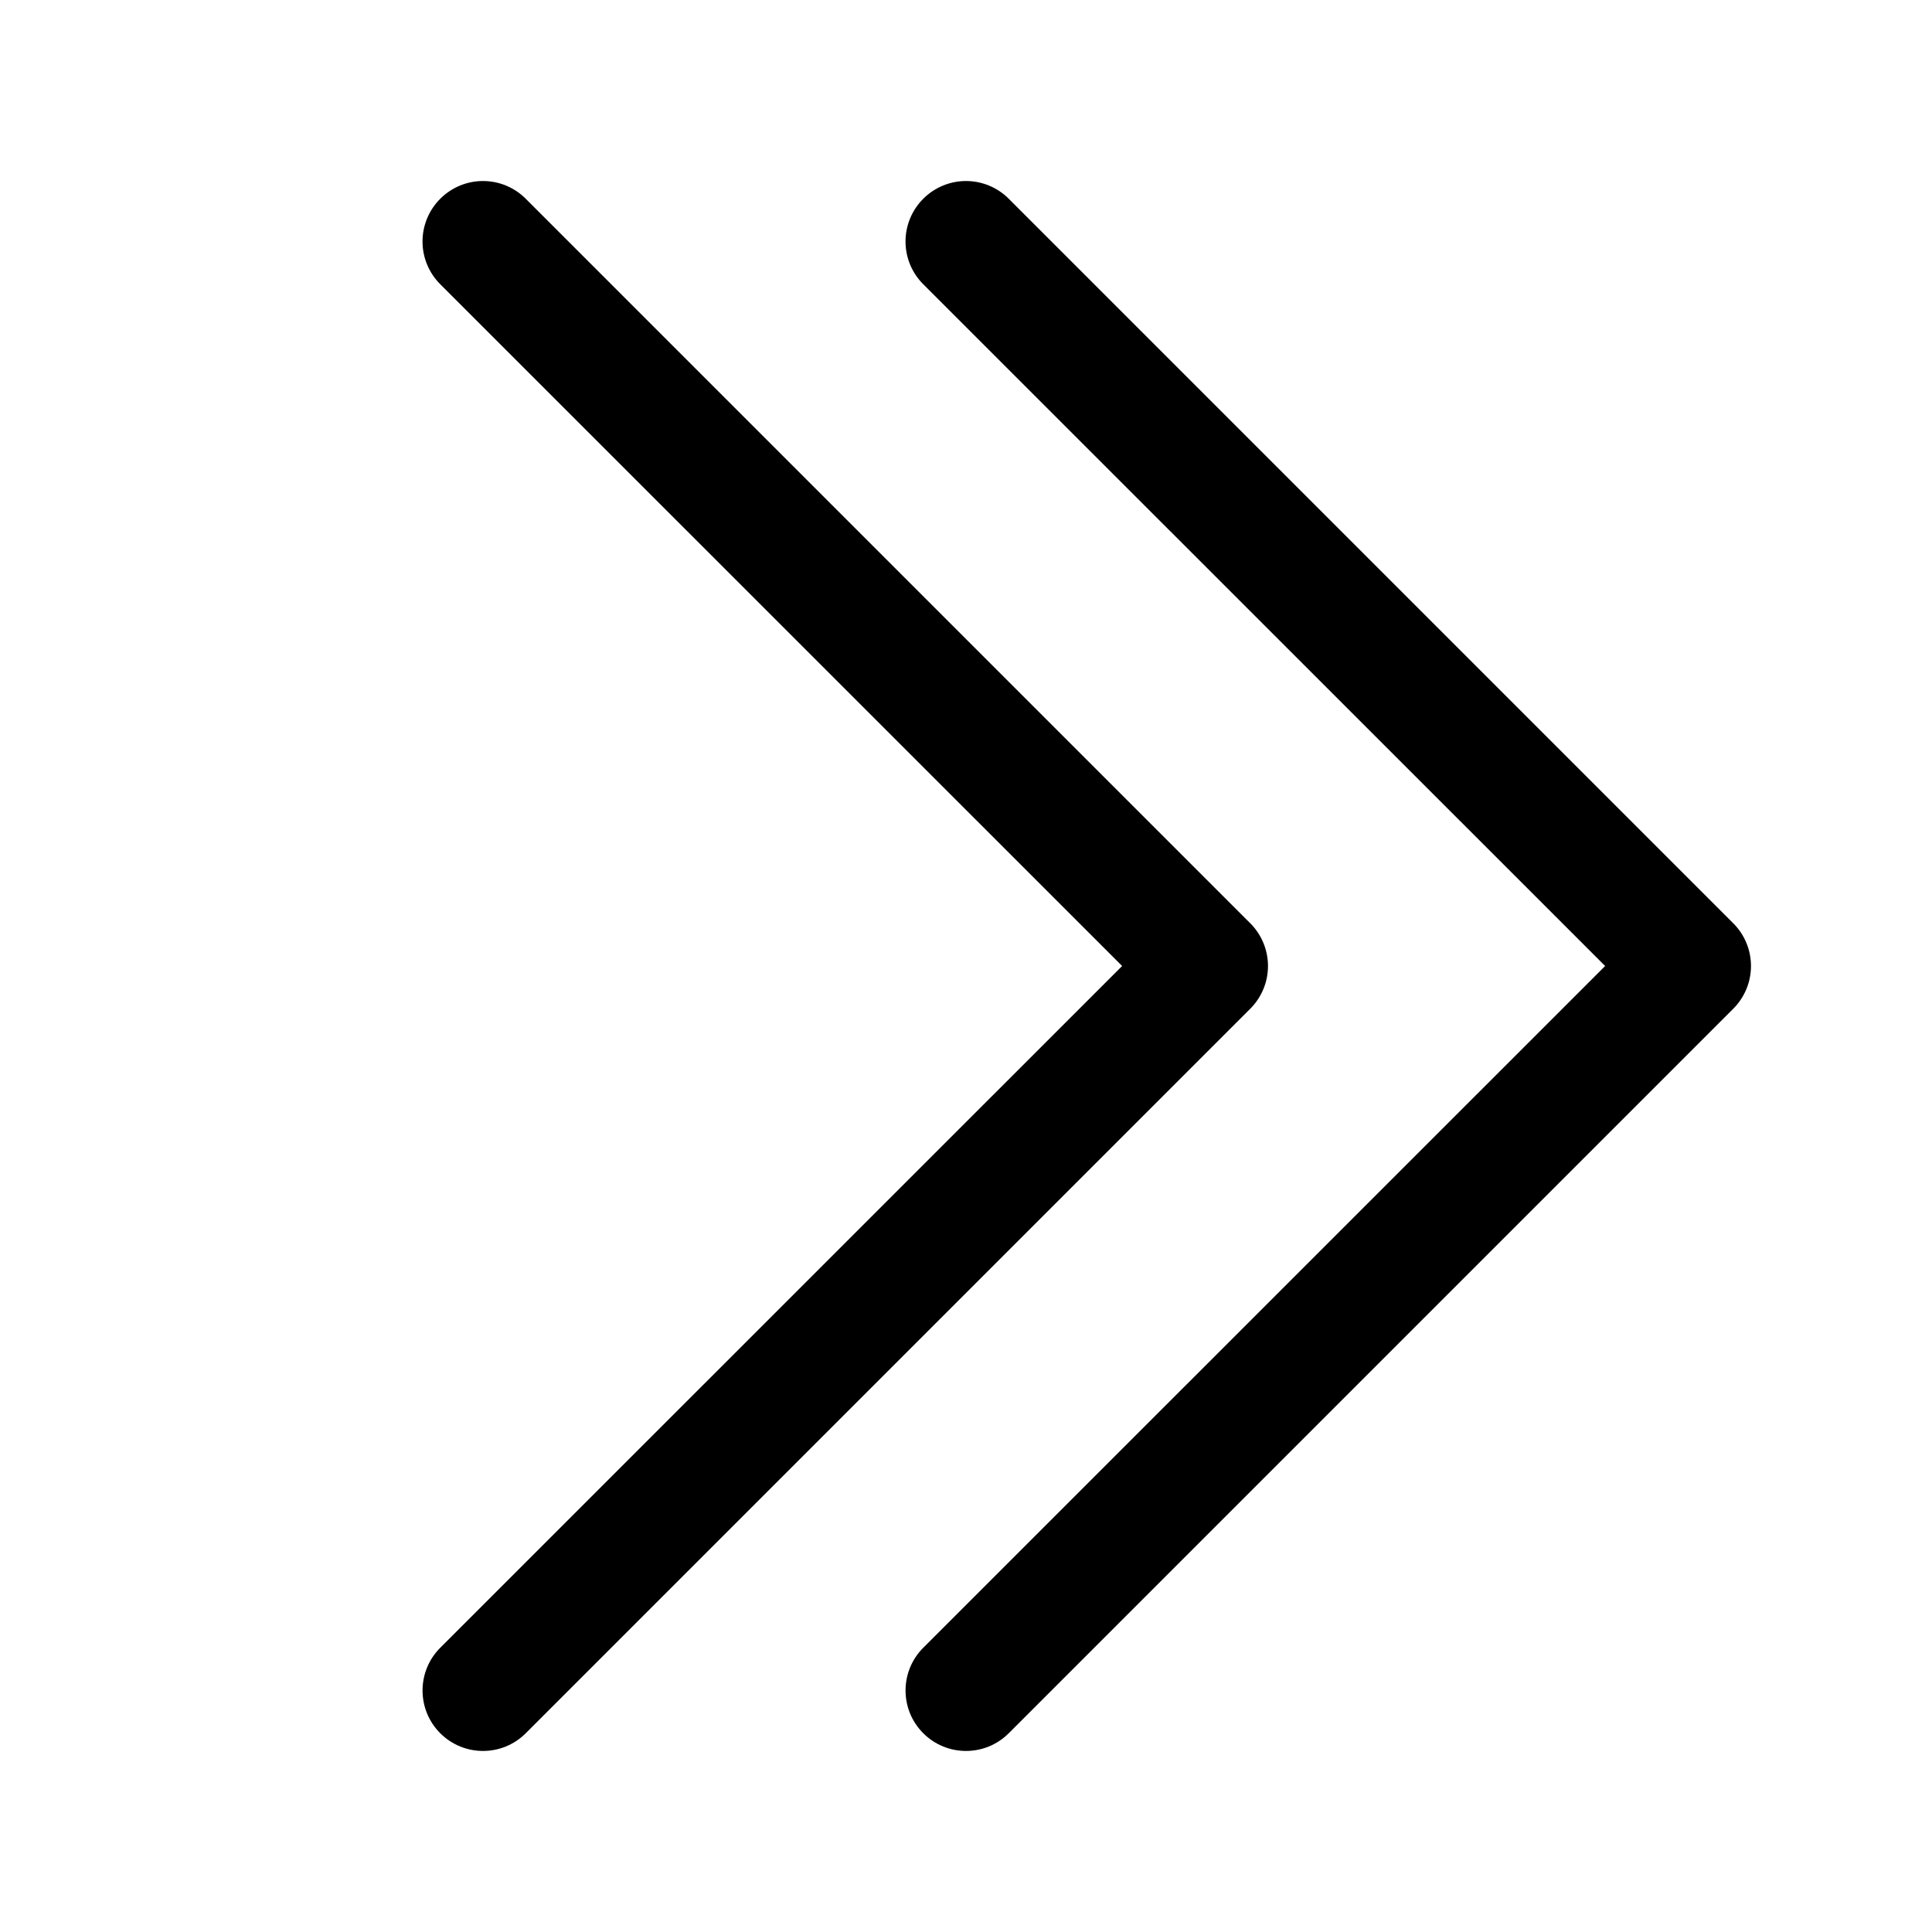
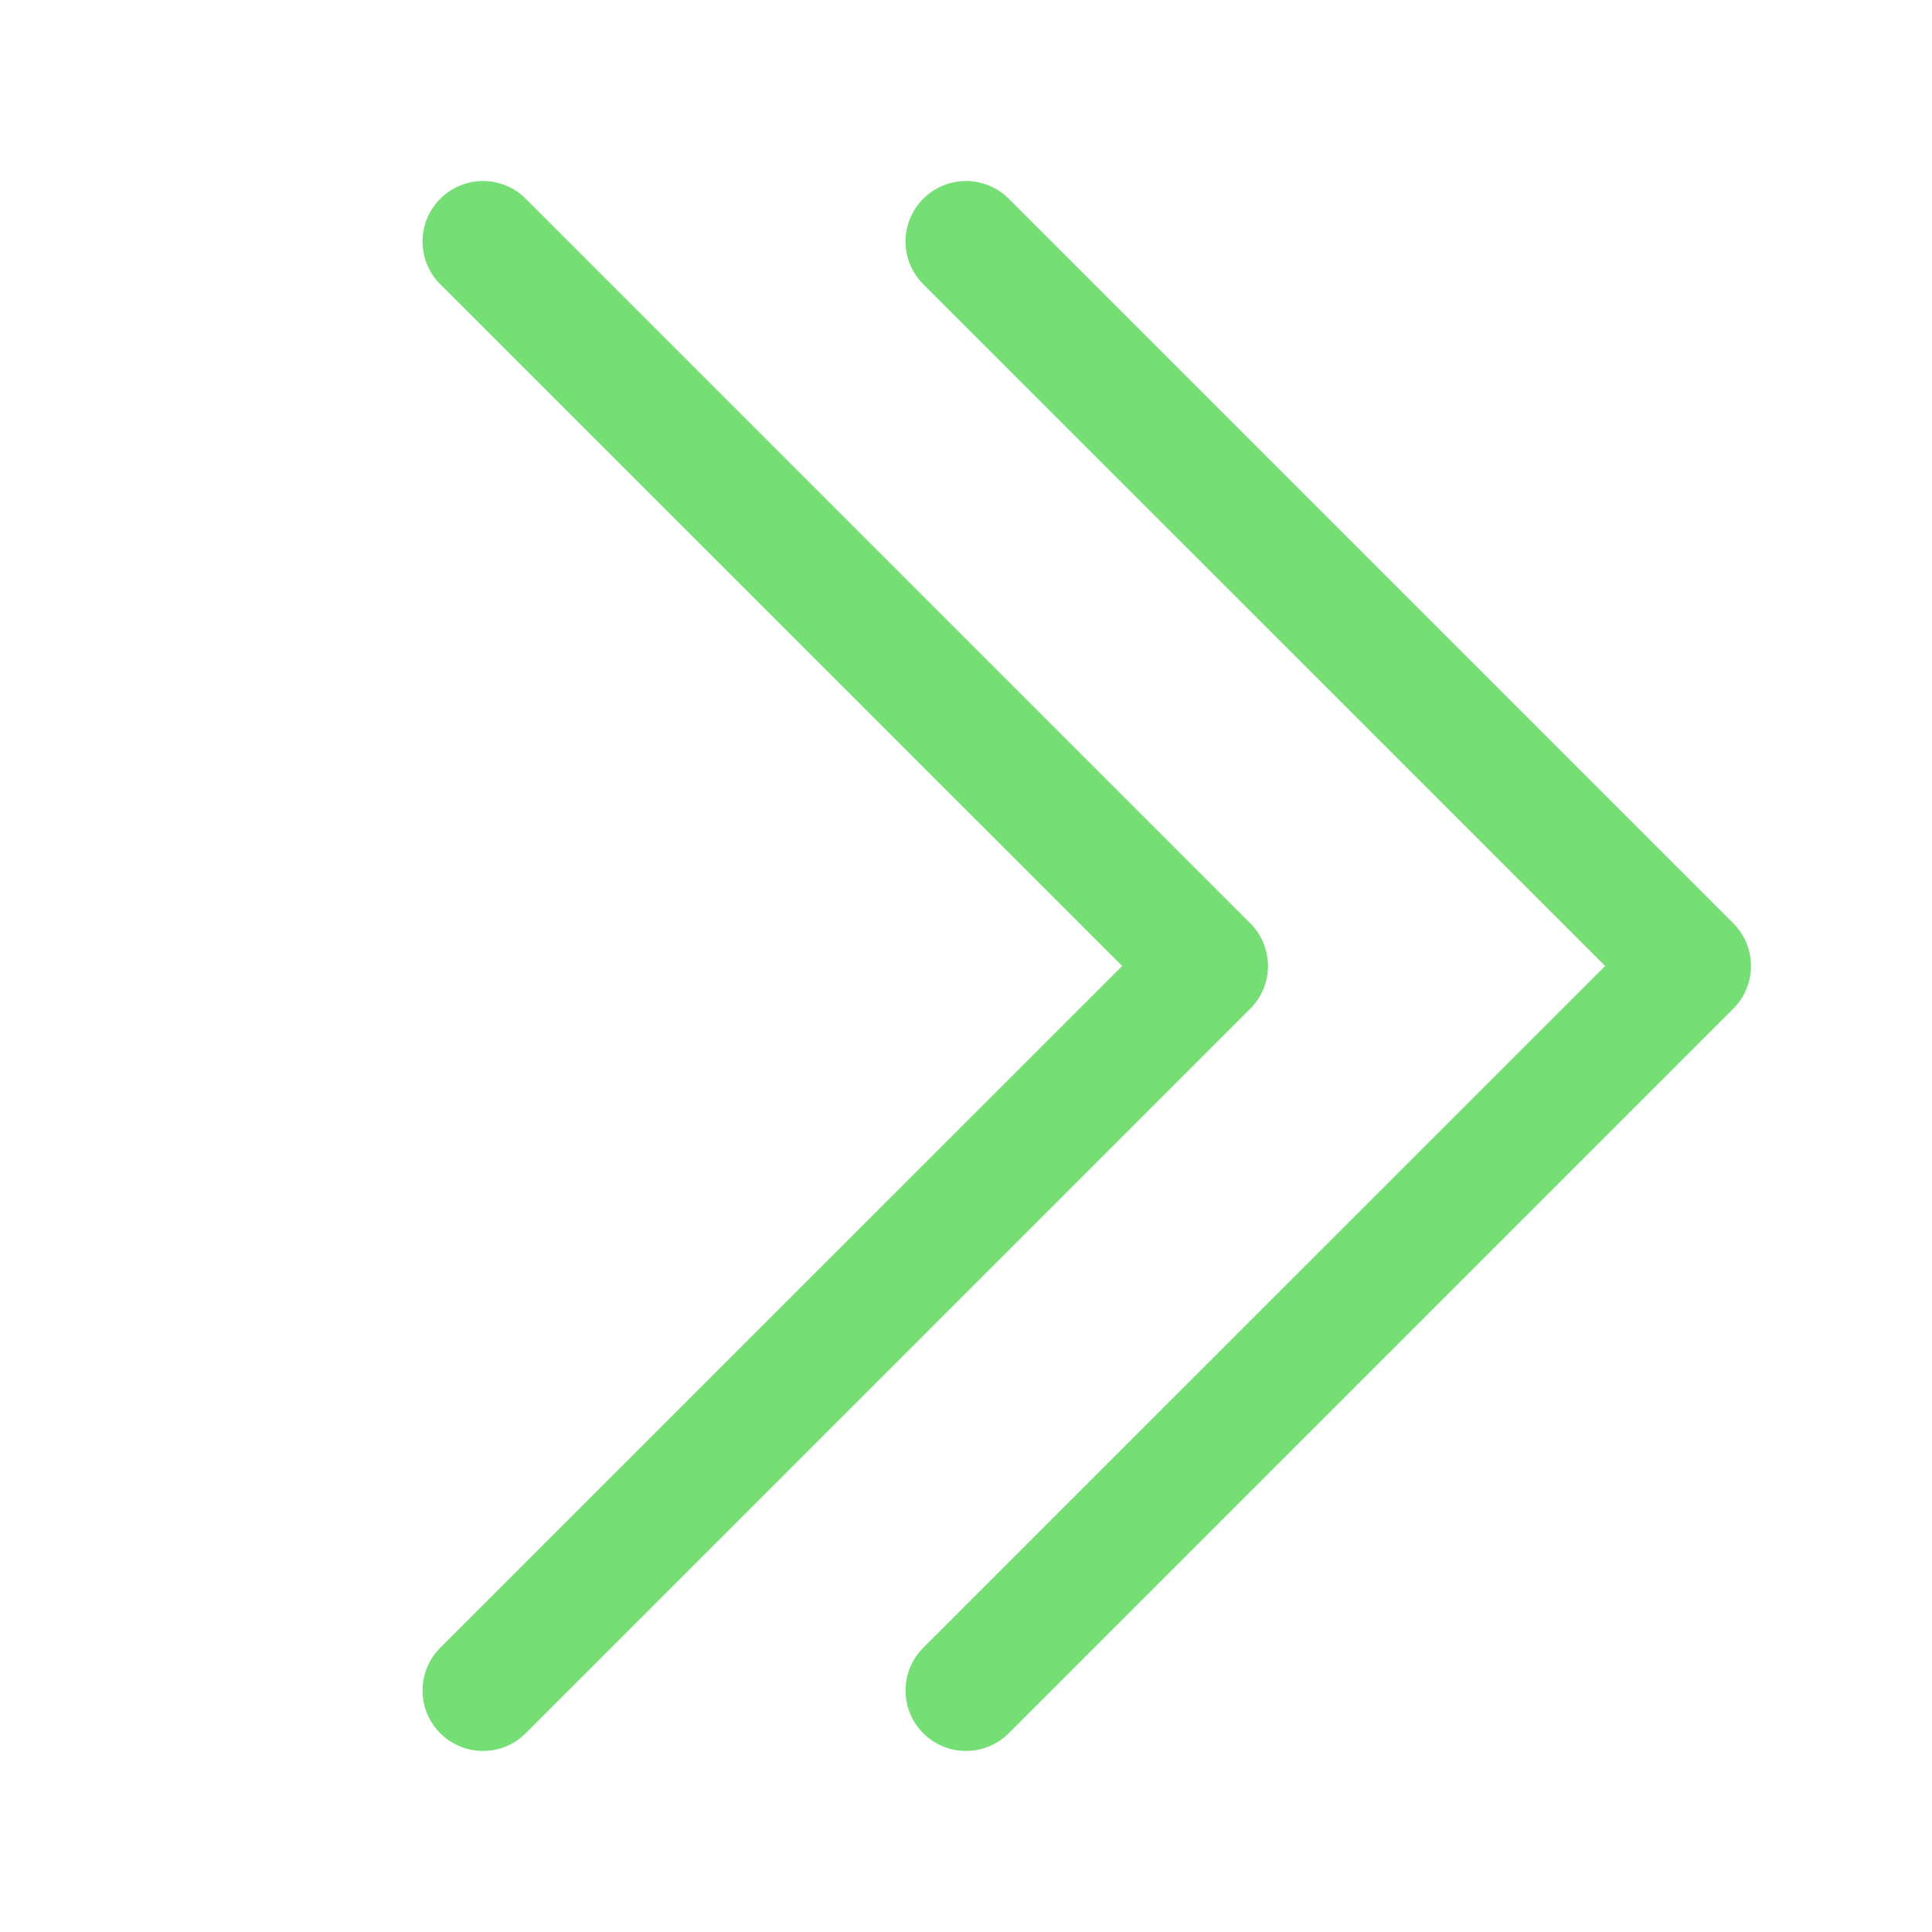
- <svg xmlns="http://www.w3.org/2000/svg" width="16" height="16" fill="currentColor" class="bi bi-chevron-double-right" viewBox="0 0 16 16">
+ <svg xmlns="http://www.w3.org/2000/svg" width="16" height="16" fill="#75df75" class="bi bi-chevron-double-right" viewBox="0 0 16 16">
  <path fill-rule="evenodd" d="M3.646 1.646a.5.5 0 0 1 .708 0l6 6a.5.5 0 0 1 0 .708l-6 6a.5.5 0 0 1-.708-.708L9.293 8 3.646 2.354a.5.5 0 0 1 0-.708" />
  <path fill-rule="evenodd" d="M7.646 1.646a.5.5 0 0 1 .708 0l6 6a.5.5 0 0 1 0 .708l-6 6a.5.5 0 0 1-.708-.708L13.293 8 7.646 2.354a.5.5 0 0 1 0-.708" />
</svg>
